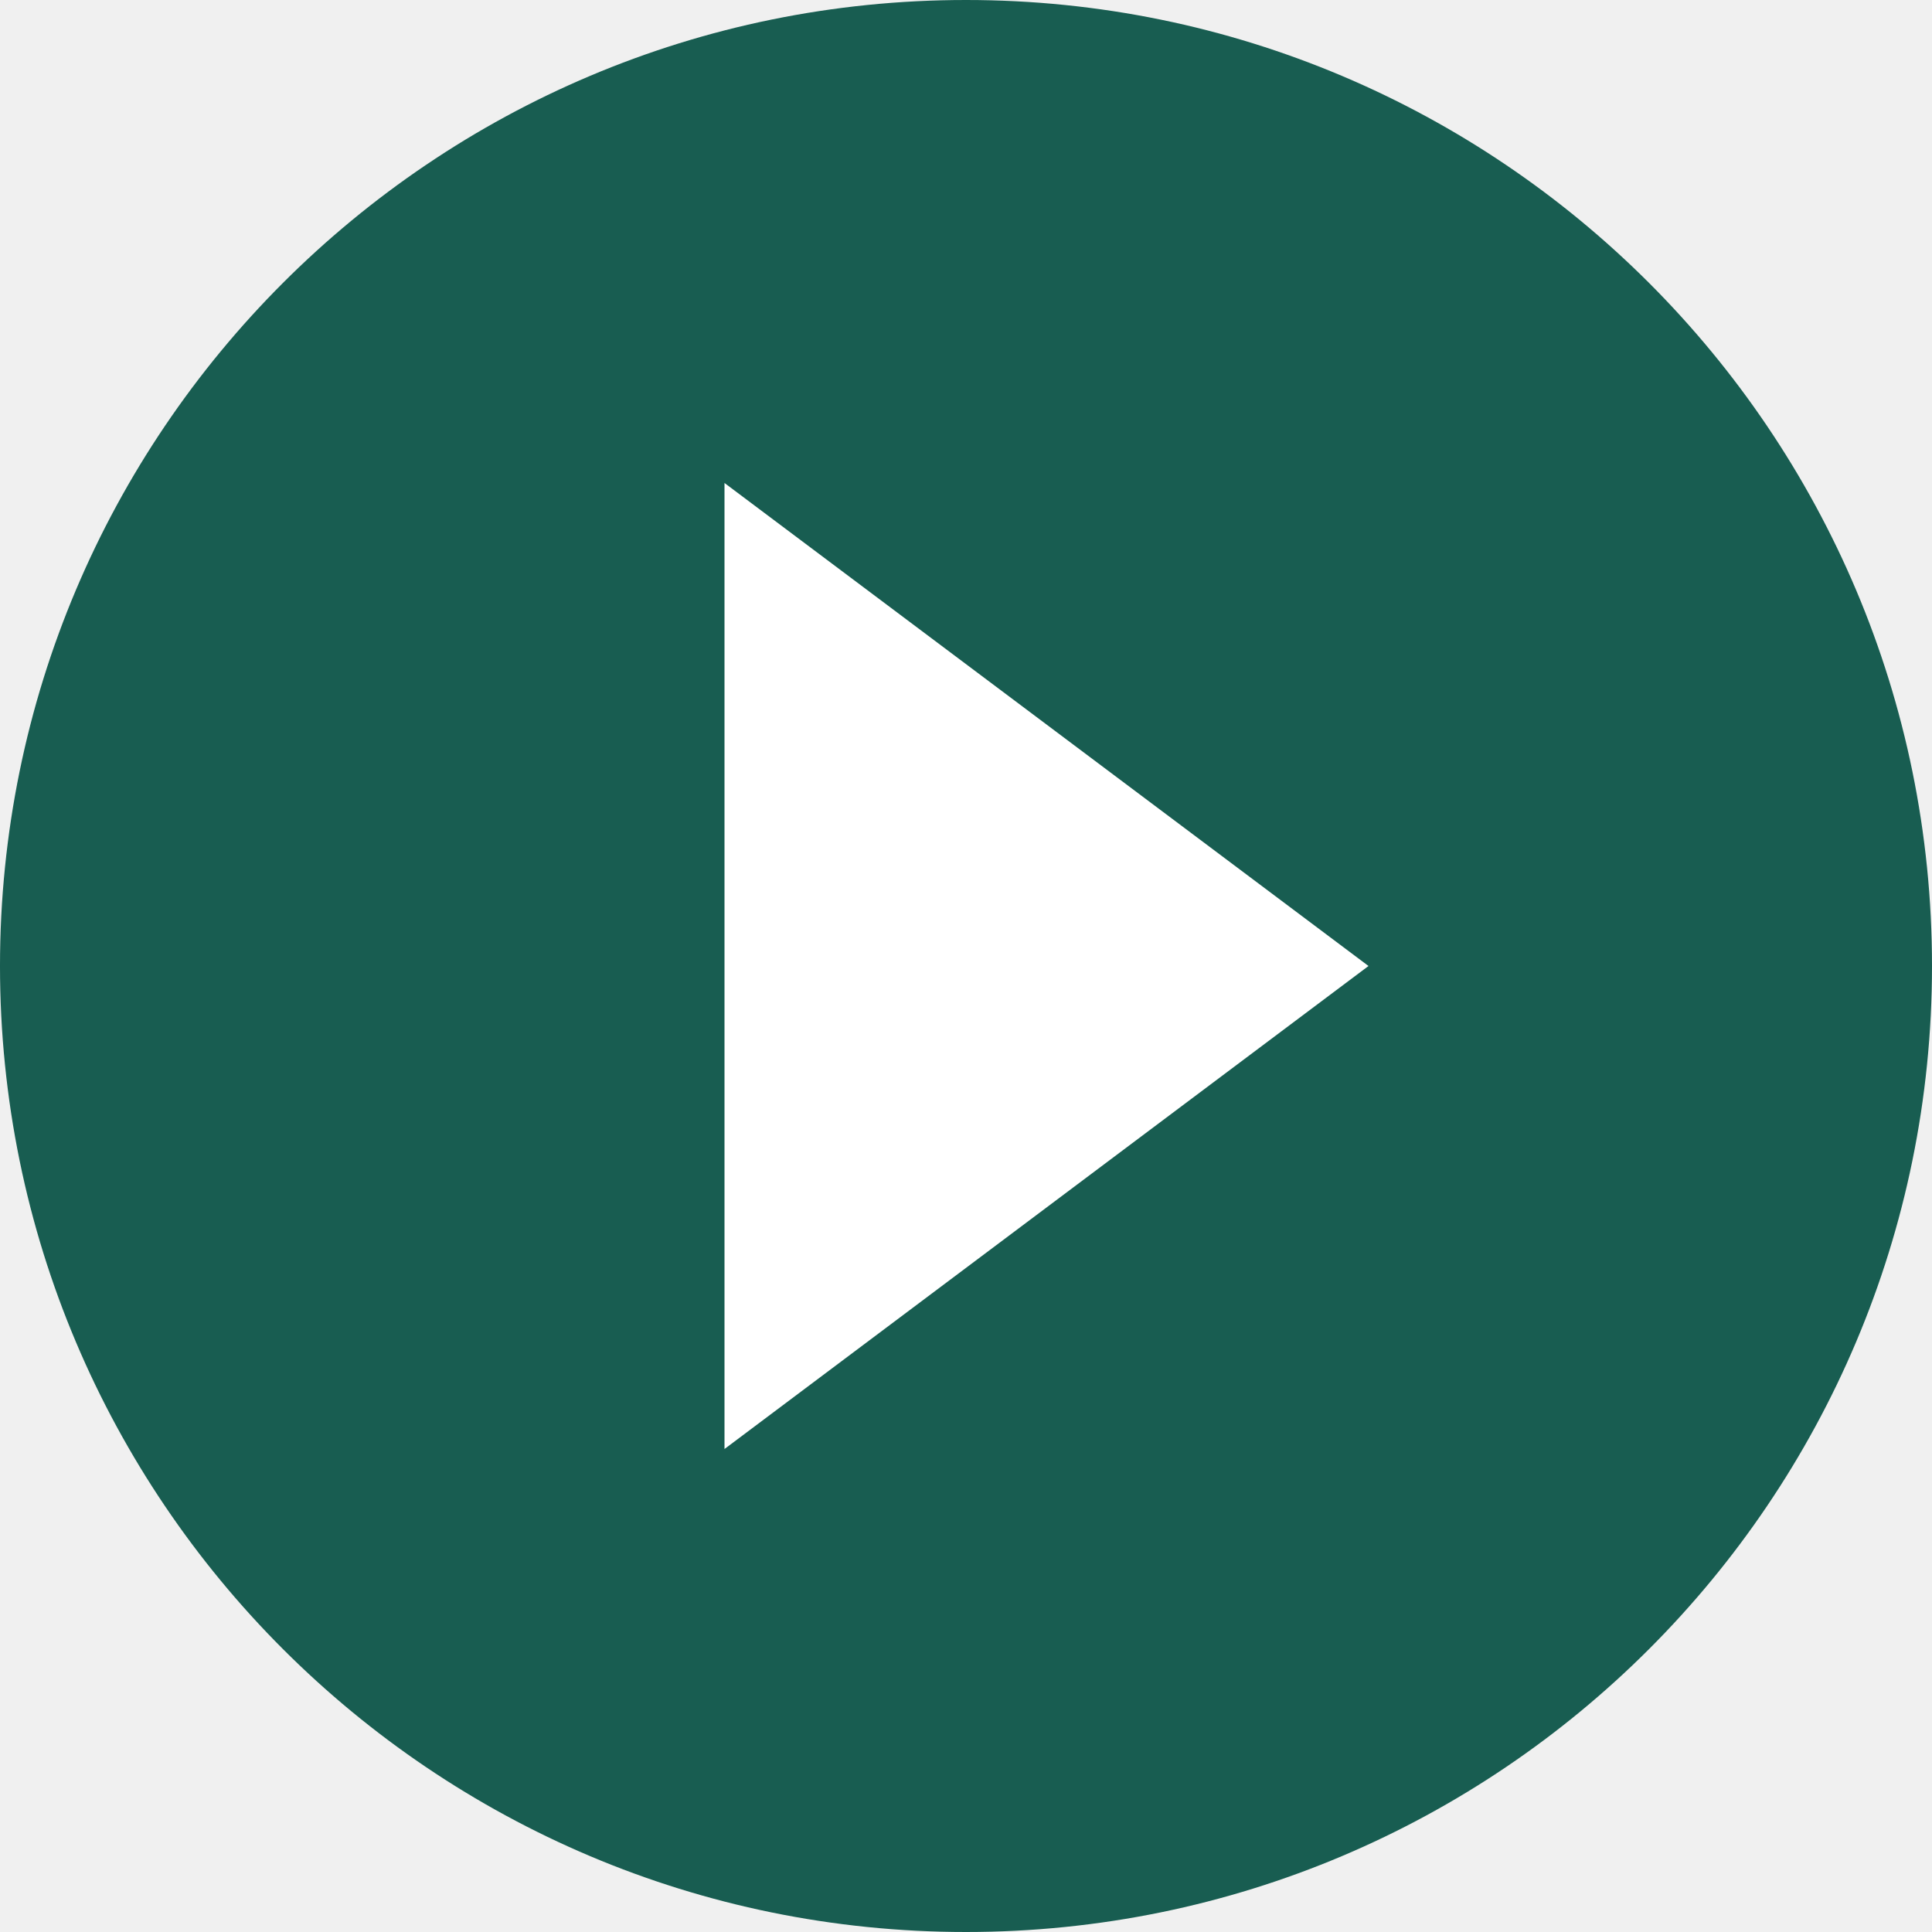
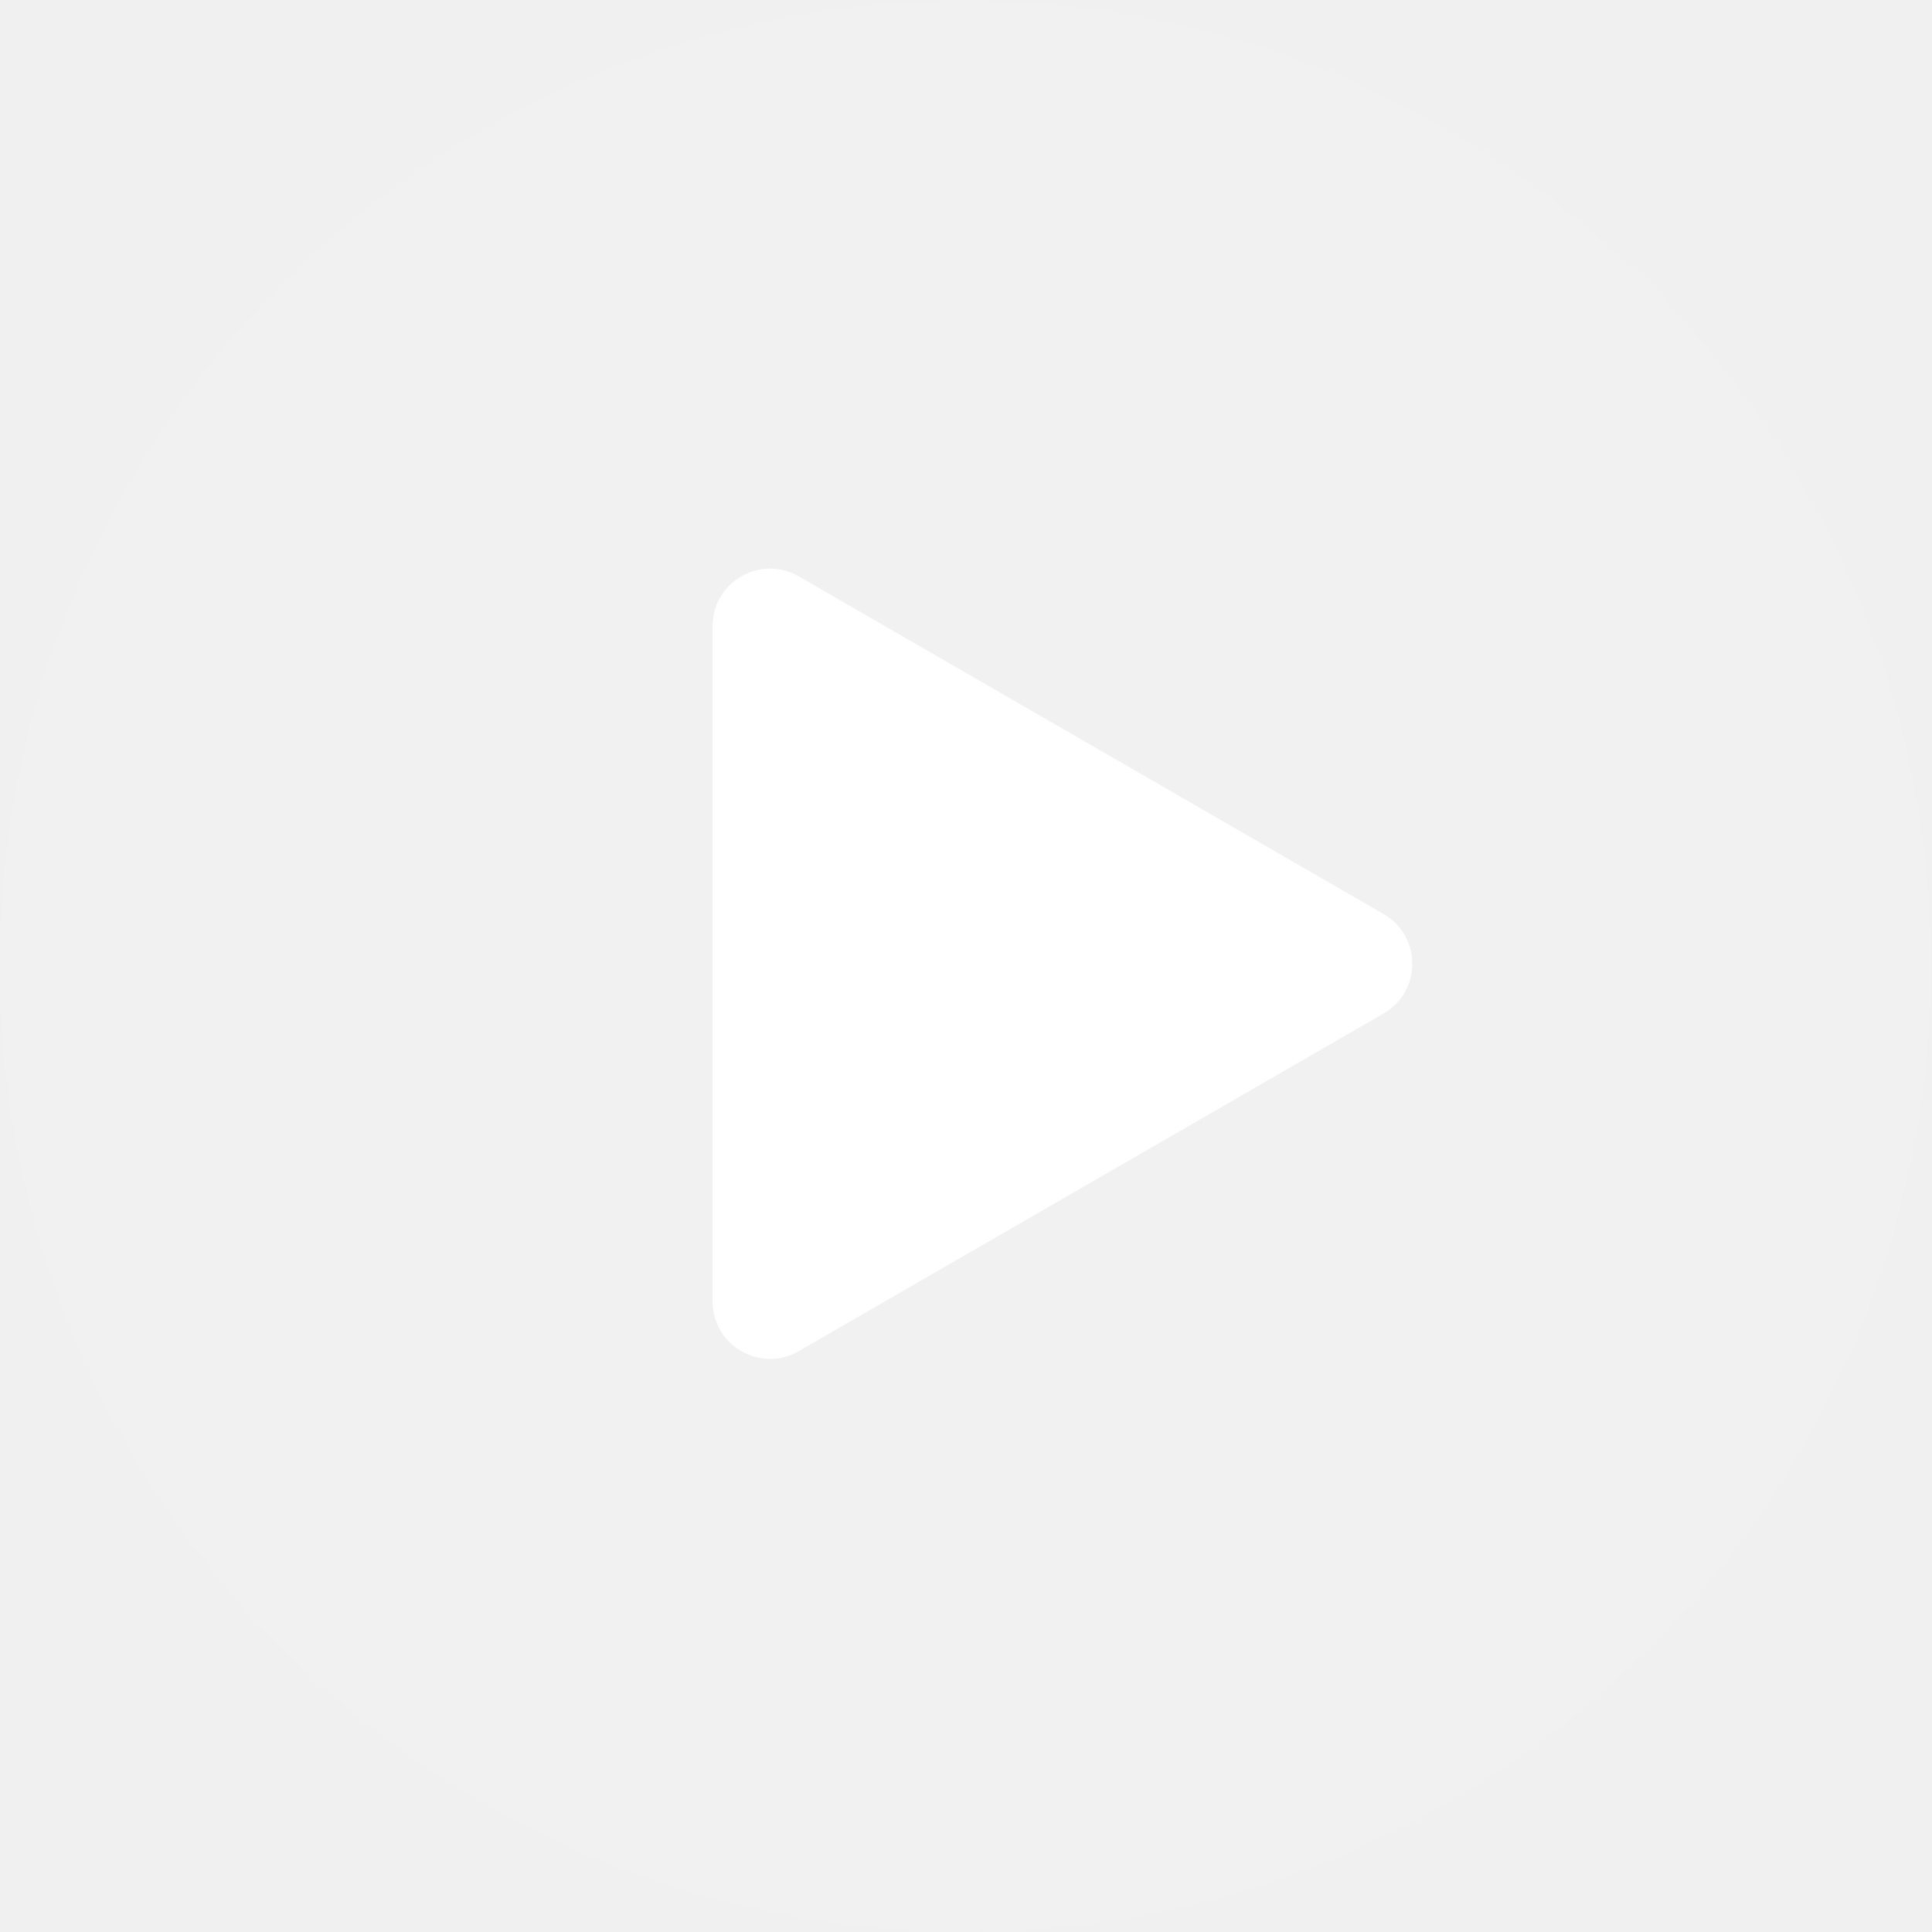
- <svg xmlns="http://www.w3.org/2000/svg" width="24" height="24" viewBox="0 0 24 24" fill="none">
-   <circle cx="12" cy="12" r="12" fill="rgba(0, 77, 64, 0.9)" />
-   <polygon points="9,6 17,12 9,18" fill="#ffffff" />
+ <svg xmlns="http://www.w3.org/2000/svg" width="55" height="55" viewBox="0 0 55 55" fill="none">
+   <circle opacity="0.1" cx="27.481" cy="27.508" r="27.481" fill="white" />
+   <path d="M20.285 17.825C20.285 16.565 21.649 15.778 22.74 16.408L39.387 26.019C40.478 26.648 40.478 28.223 39.387 28.853L22.74 38.464C21.649 39.094 20.285 38.307 20.285 37.047L20.285 17.825Z" fill="white" />
</svg>
